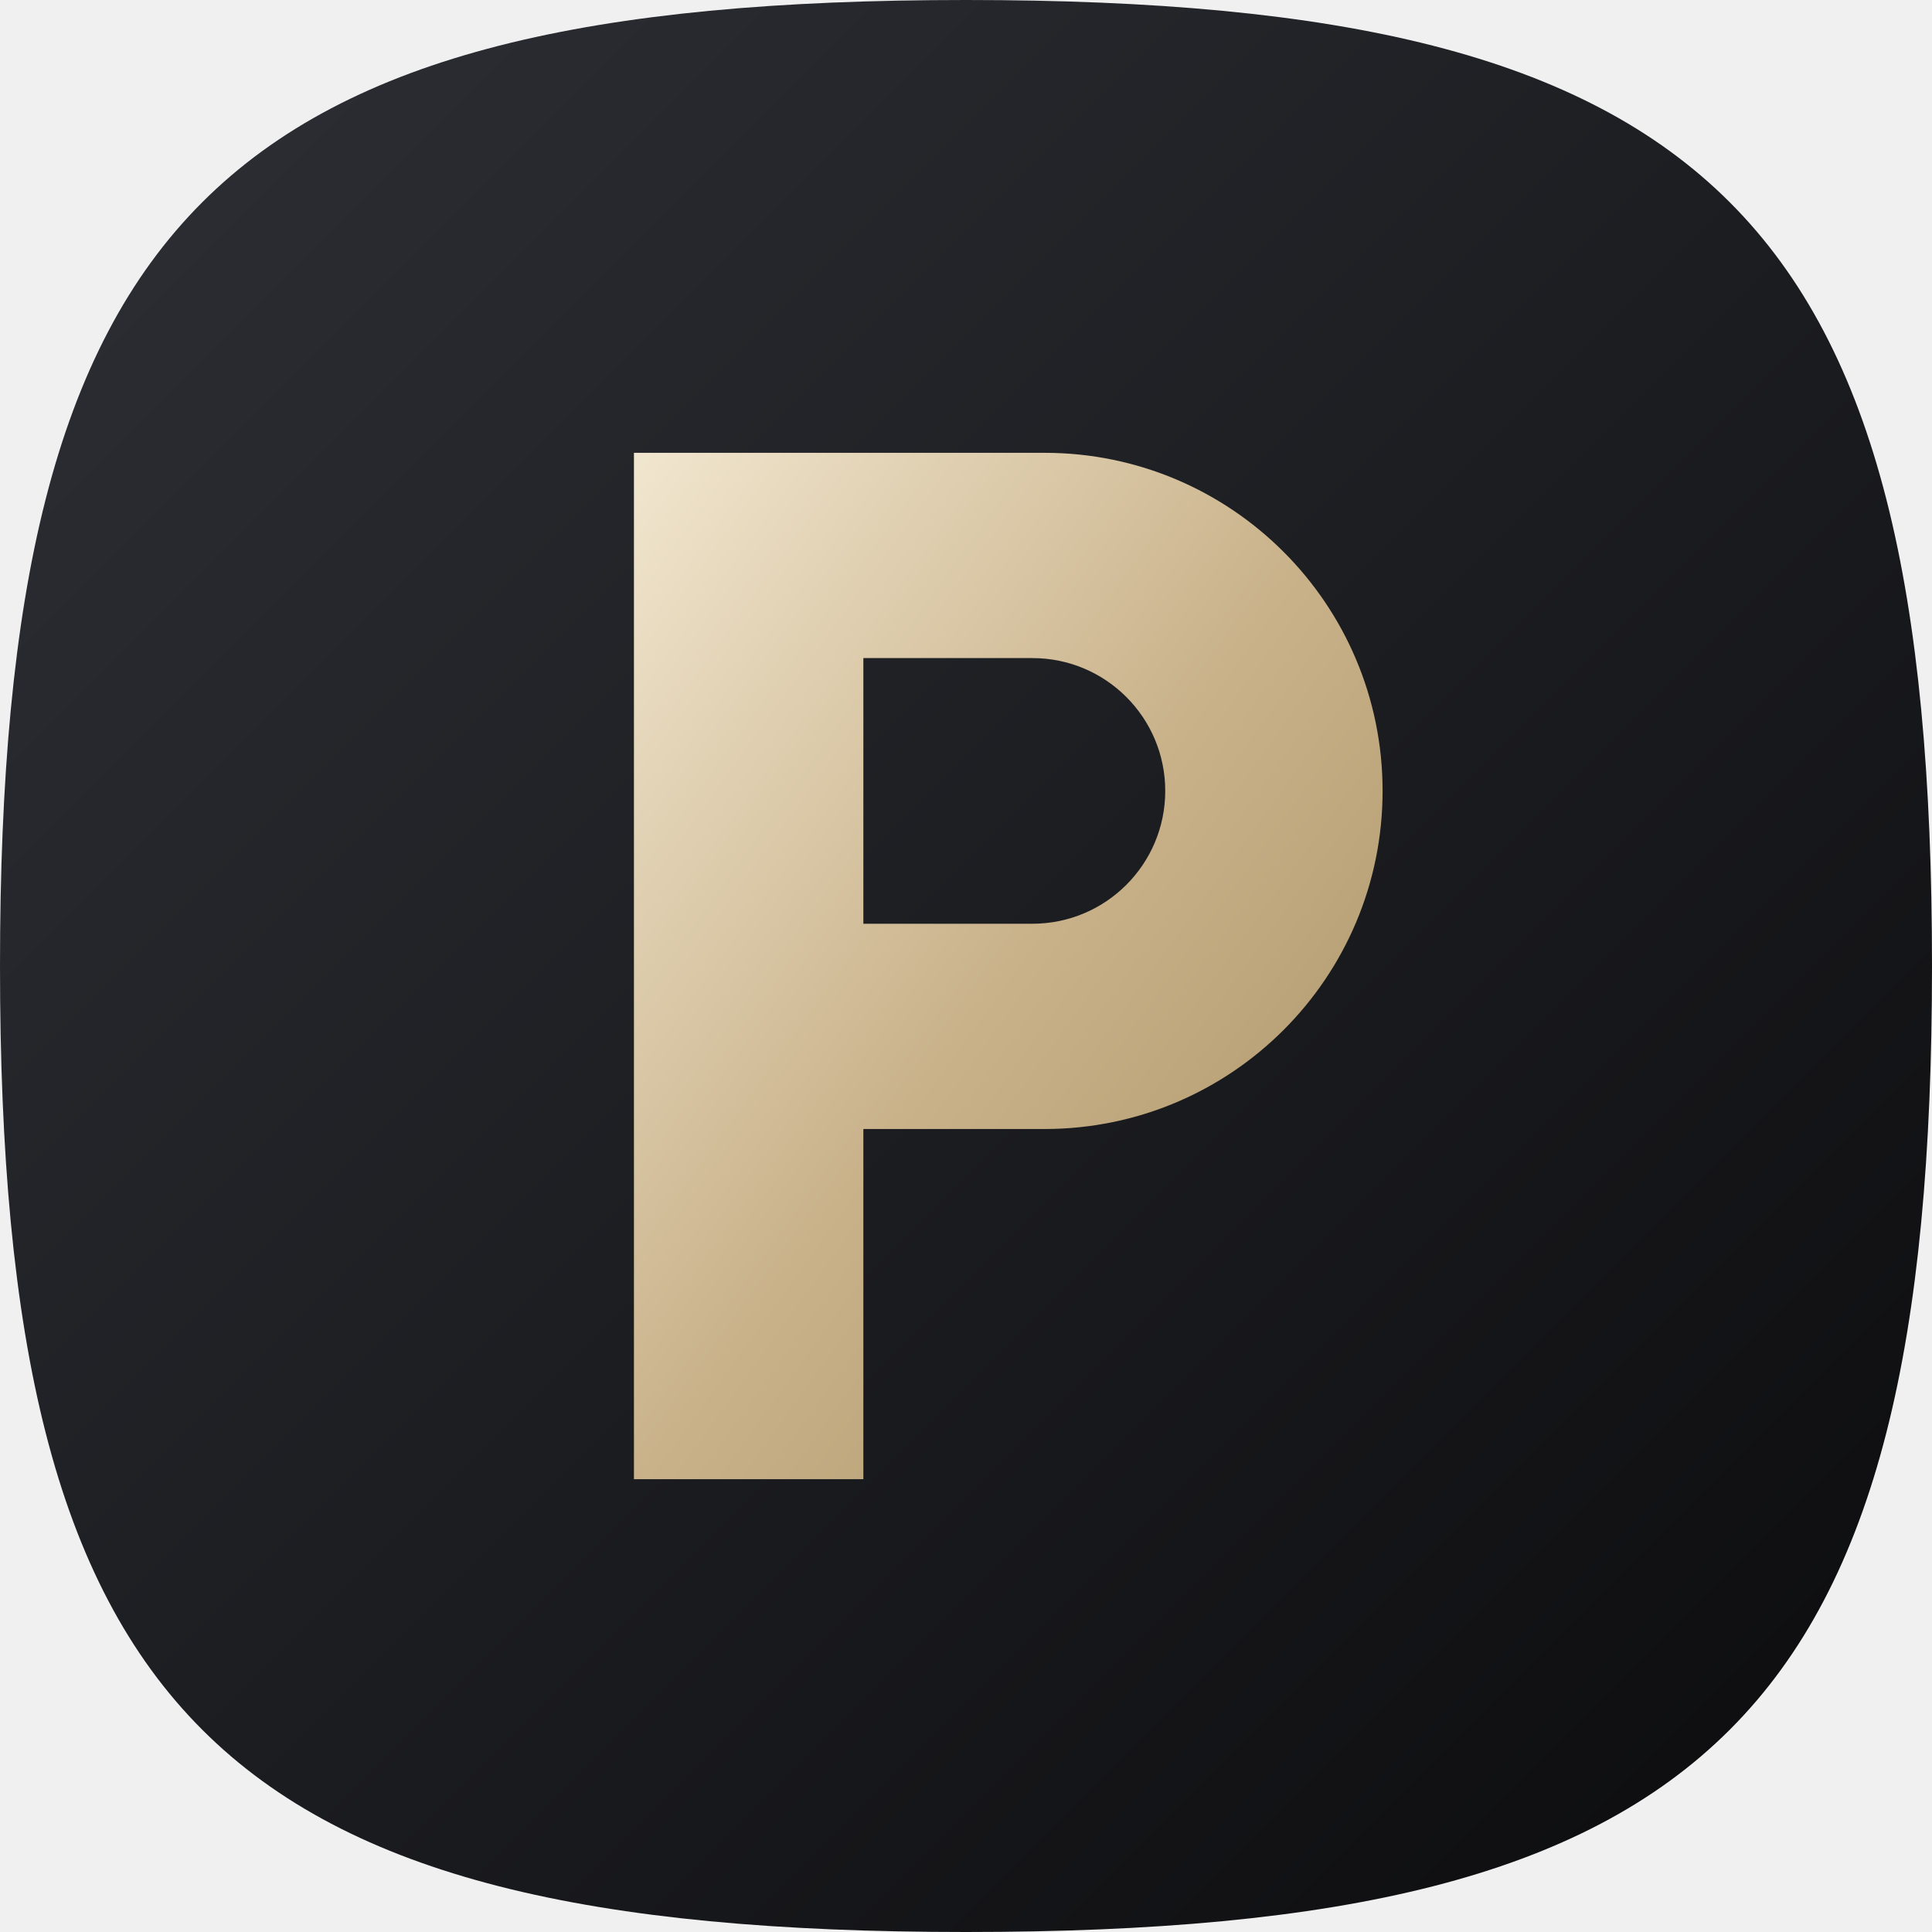
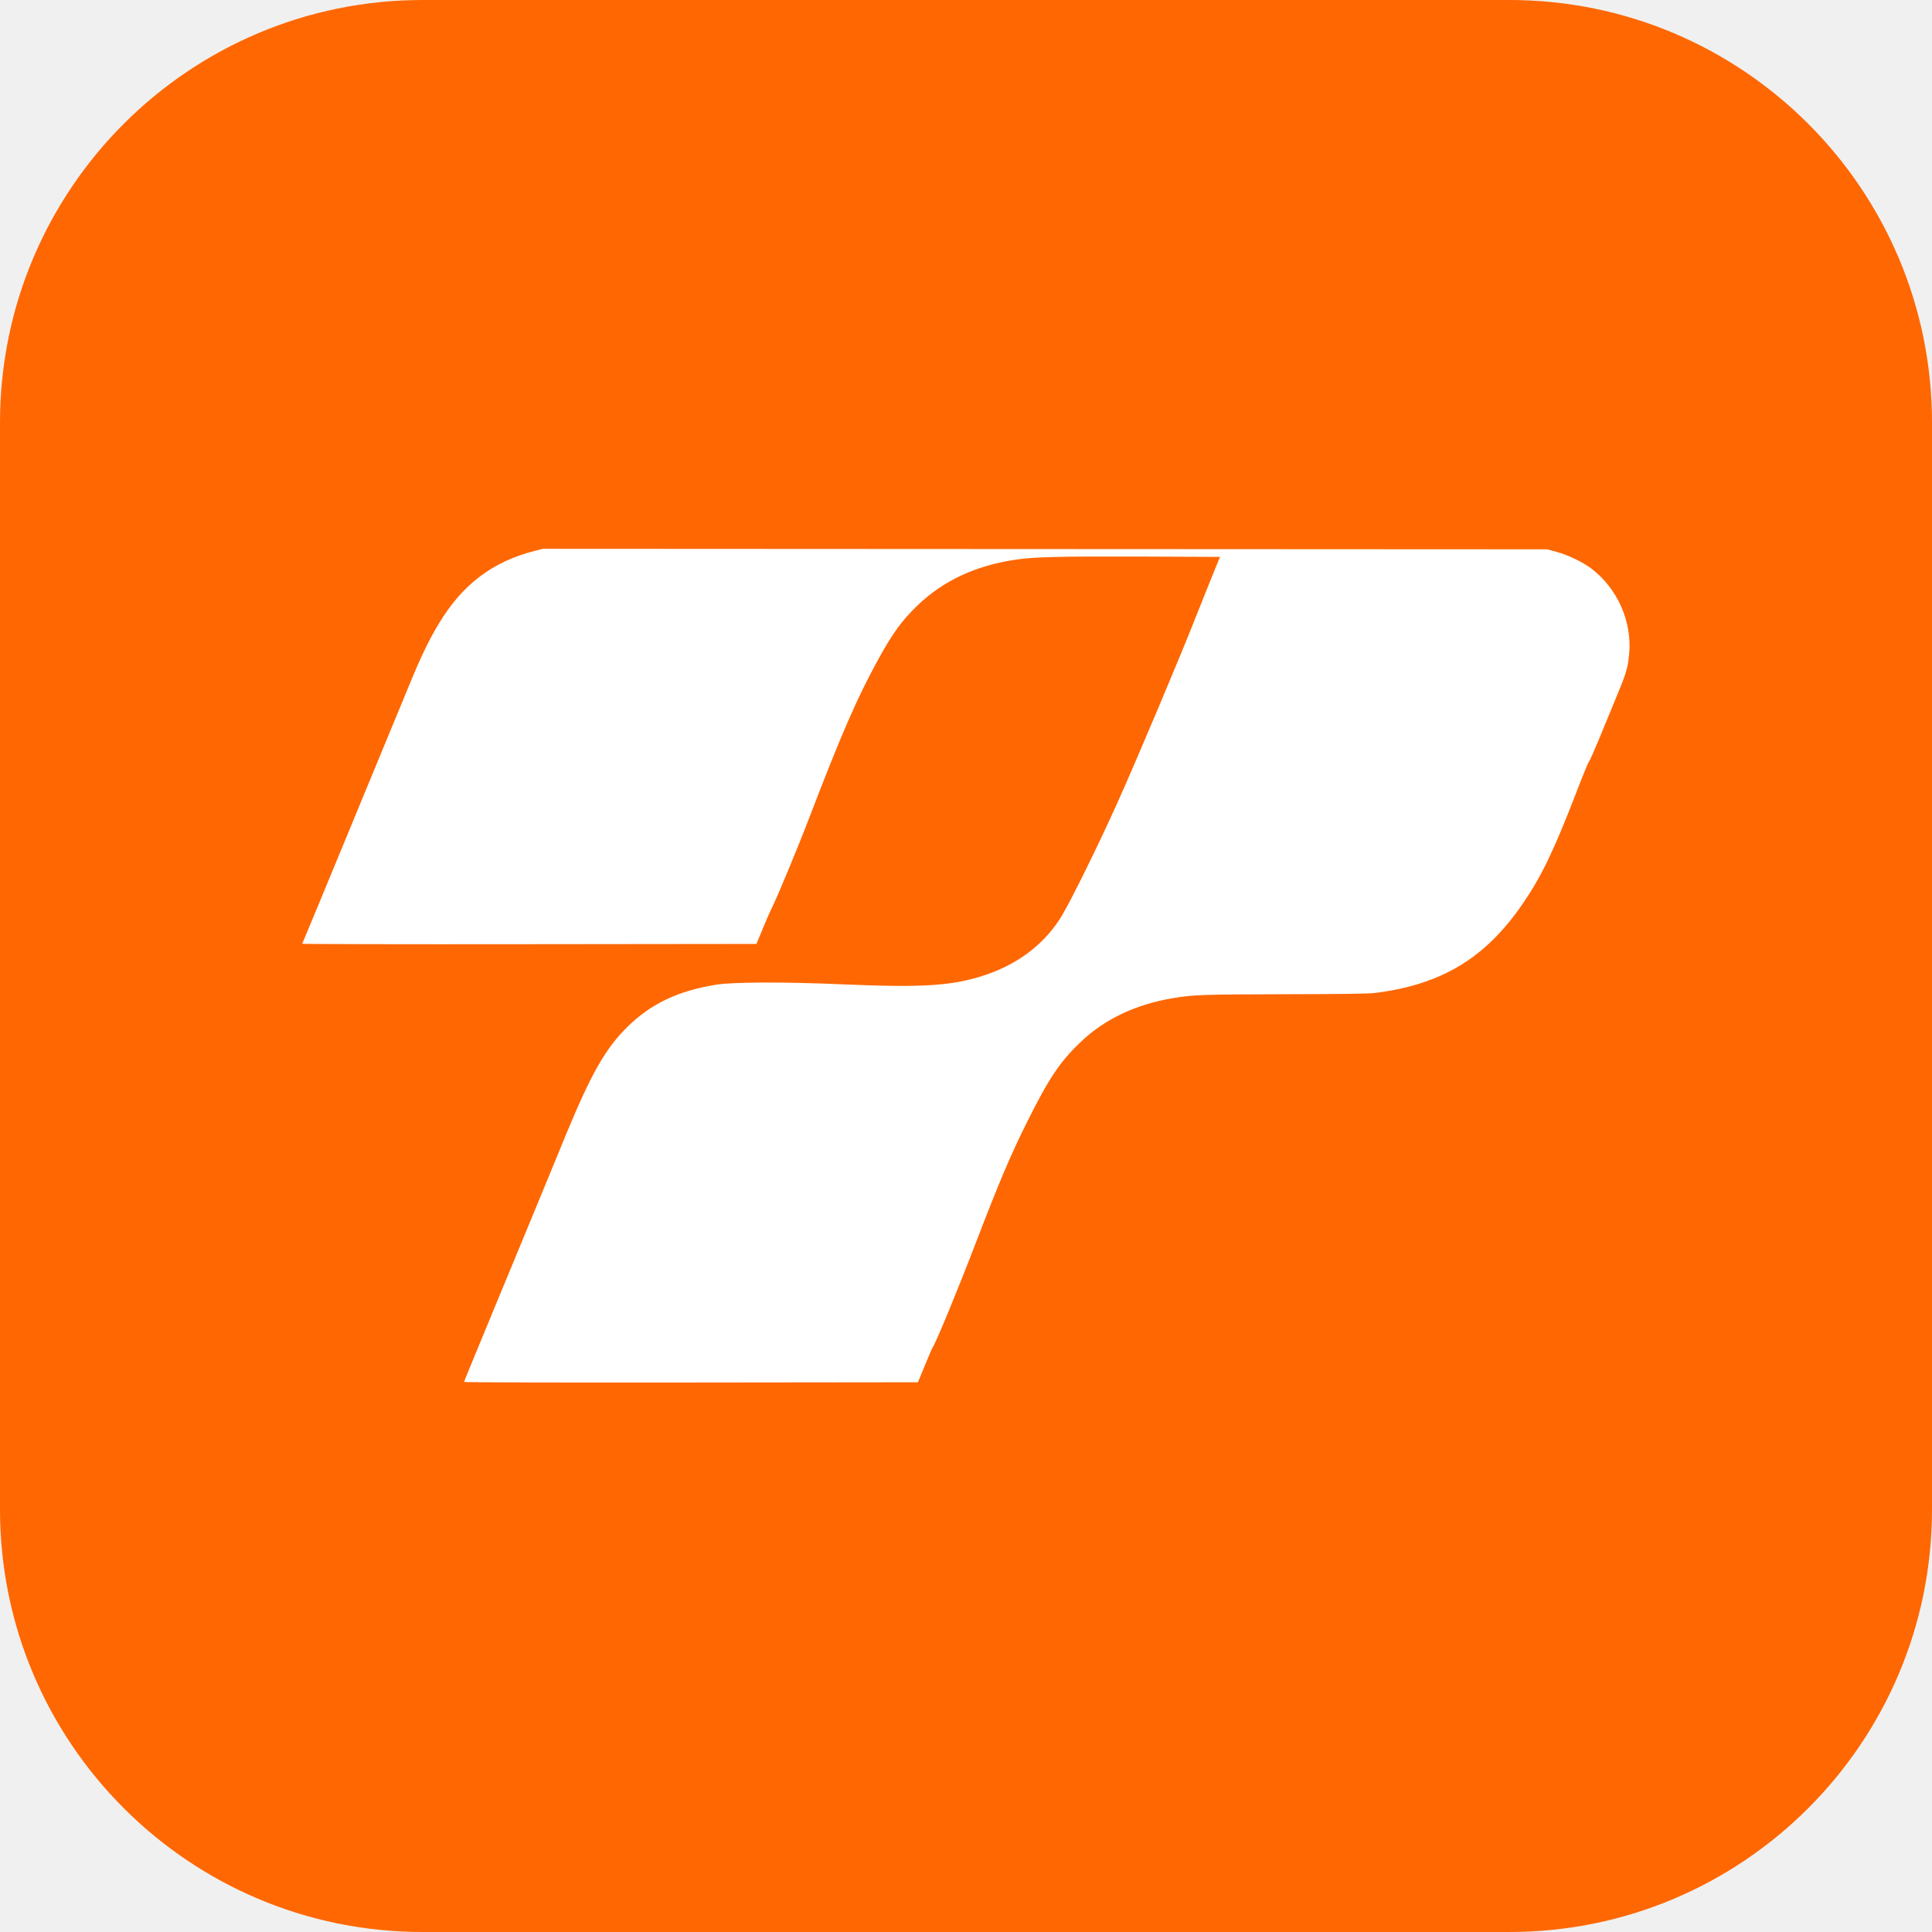
<svg xmlns="http://www.w3.org/2000/svg" viewBox="0 0 32 32">
-   <defs>
-     <linearGradient id="g" x1="0" y1="0" x2="1" y2="1">
-       <stop offset="0" stop-color="#2E3036" />
-       <stop offset="1" stop-color="#0B0B0D" />
-     </linearGradient>
-     <linearGradient id="p" x1="0" y1="0" x2="1" y2="1">
-       <stop offset="0" stop-color="#F1E6CF" />
-       <stop offset=".5" stop-color="#C9B28A" />
-       <stop offset="1" stop-color="#A88F63" />
-     </linearGradient>
-   </defs>
-   <path d="M16 0C3.6 0 0 3.6 0 16s3.6 16 16 16 16-3.6 16-16S28.4 0 16 0z" fill="url(#g)" />
-   <path fill="url(#p)" fill-rule="evenodd" d="M10.5 7.5h6.8a5.6 5.6 0 0 1 0 11.2h-3v5.8h-3.8zm3.8 3.4v4.4h2.8a2.2 2.2 0 0 0 0-4.4z" />
+   <rect width="32" height="32" rx="7" fill="#FF6702" />
+   <g transform="translate(5.00 9.09) scale(0.13813)" fill="#fff">
+     <path d="M19.45 99.9C19.45 99.85 19.73 99.15 20.07 98.34C20.4 97.53 21.84 94.06 23.26 90.61C24.68 87.17 26.33 83.19 26.92 81.77C29.25 76.12 30.19 73.86 31.62 70.36C34.68 62.95 36.4 59.92 39.02 57.34C41.84 54.56 45.1 53.0 49.66 52.27C51.68 51.94 57.88 51.92 64.73 52.22C74.48 52.64 78.02 52.41 81.9 51.12C86.01 49.75 89.21 47.25 91.19 43.89C92.42 41.79 95.49 35.56 97.8 30.43C99.93 25.72 105.46 12.61 107.16 8.25C107.55 7.25 108.37 5.2 108.98 3.7L110.09 0.97L100.41 0.93C90.63 0.9 87.8 0.97 85.53 1.31C80.74 2.03 76.9 3.83 73.8 6.81C71.93 8.61 70.8 10.17 69.05 13.37C66.56 17.92 64.67 22.26 60.86 32.2C59.45 35.89 56.99 41.8 56.35 43.06C56.19 43.37 55.71 44.47 55.28 45.51L54.51 47.38L27.25 47.41C12.25 47.43 0.01 47.4 0.04 47.36C0.09 47.28 2.39 41.72 8.93 25.88C10.35 22.44 12.12 18.15 12.87 16.35C14.29 12.89 15.22 10.96 16.43 8.96C19.25 4.27 22.87 1.53 27.95 0.24L28.89 -0.0L89.1 0.03L149.32 0.06L150.46 0.37C151.82 0.74 153.59 1.59 154.61 2.36C157.77 4.76 159.53 8.75 159.15 12.66C158.99 14.34 158.82 14.9 157.42 18.26C156.95 19.39 156.1 21.46 155.52 22.87C154.94 24.27 154.4 25.48 154.32 25.54C154.24 25.61 153.59 27.2 152.87 29.08C150.18 36.07 148.66 39.24 146.44 42.49C141.94 49.08 136.68 52.26 128.67 53.26C127.93 53.35 124.55 53.4 117.92 53.41C108.14 53.43 106.86 53.47 104.44 53.88C99.94 54.64 96.2 56.42 93.32 59.2C90.86 61.56 89.56 63.52 86.97 68.71C84.97 72.72 83.62 75.91 80.78 83.3C78.71 88.71 75.97 95.35 75.64 95.75C75.59 95.81 75.16 96.79 74.71 97.91L73.87 99.94L46.66 99.97C31.6 99.99 19.45 99.96 19.45 99.9Z" />
+   </g>
</svg>
